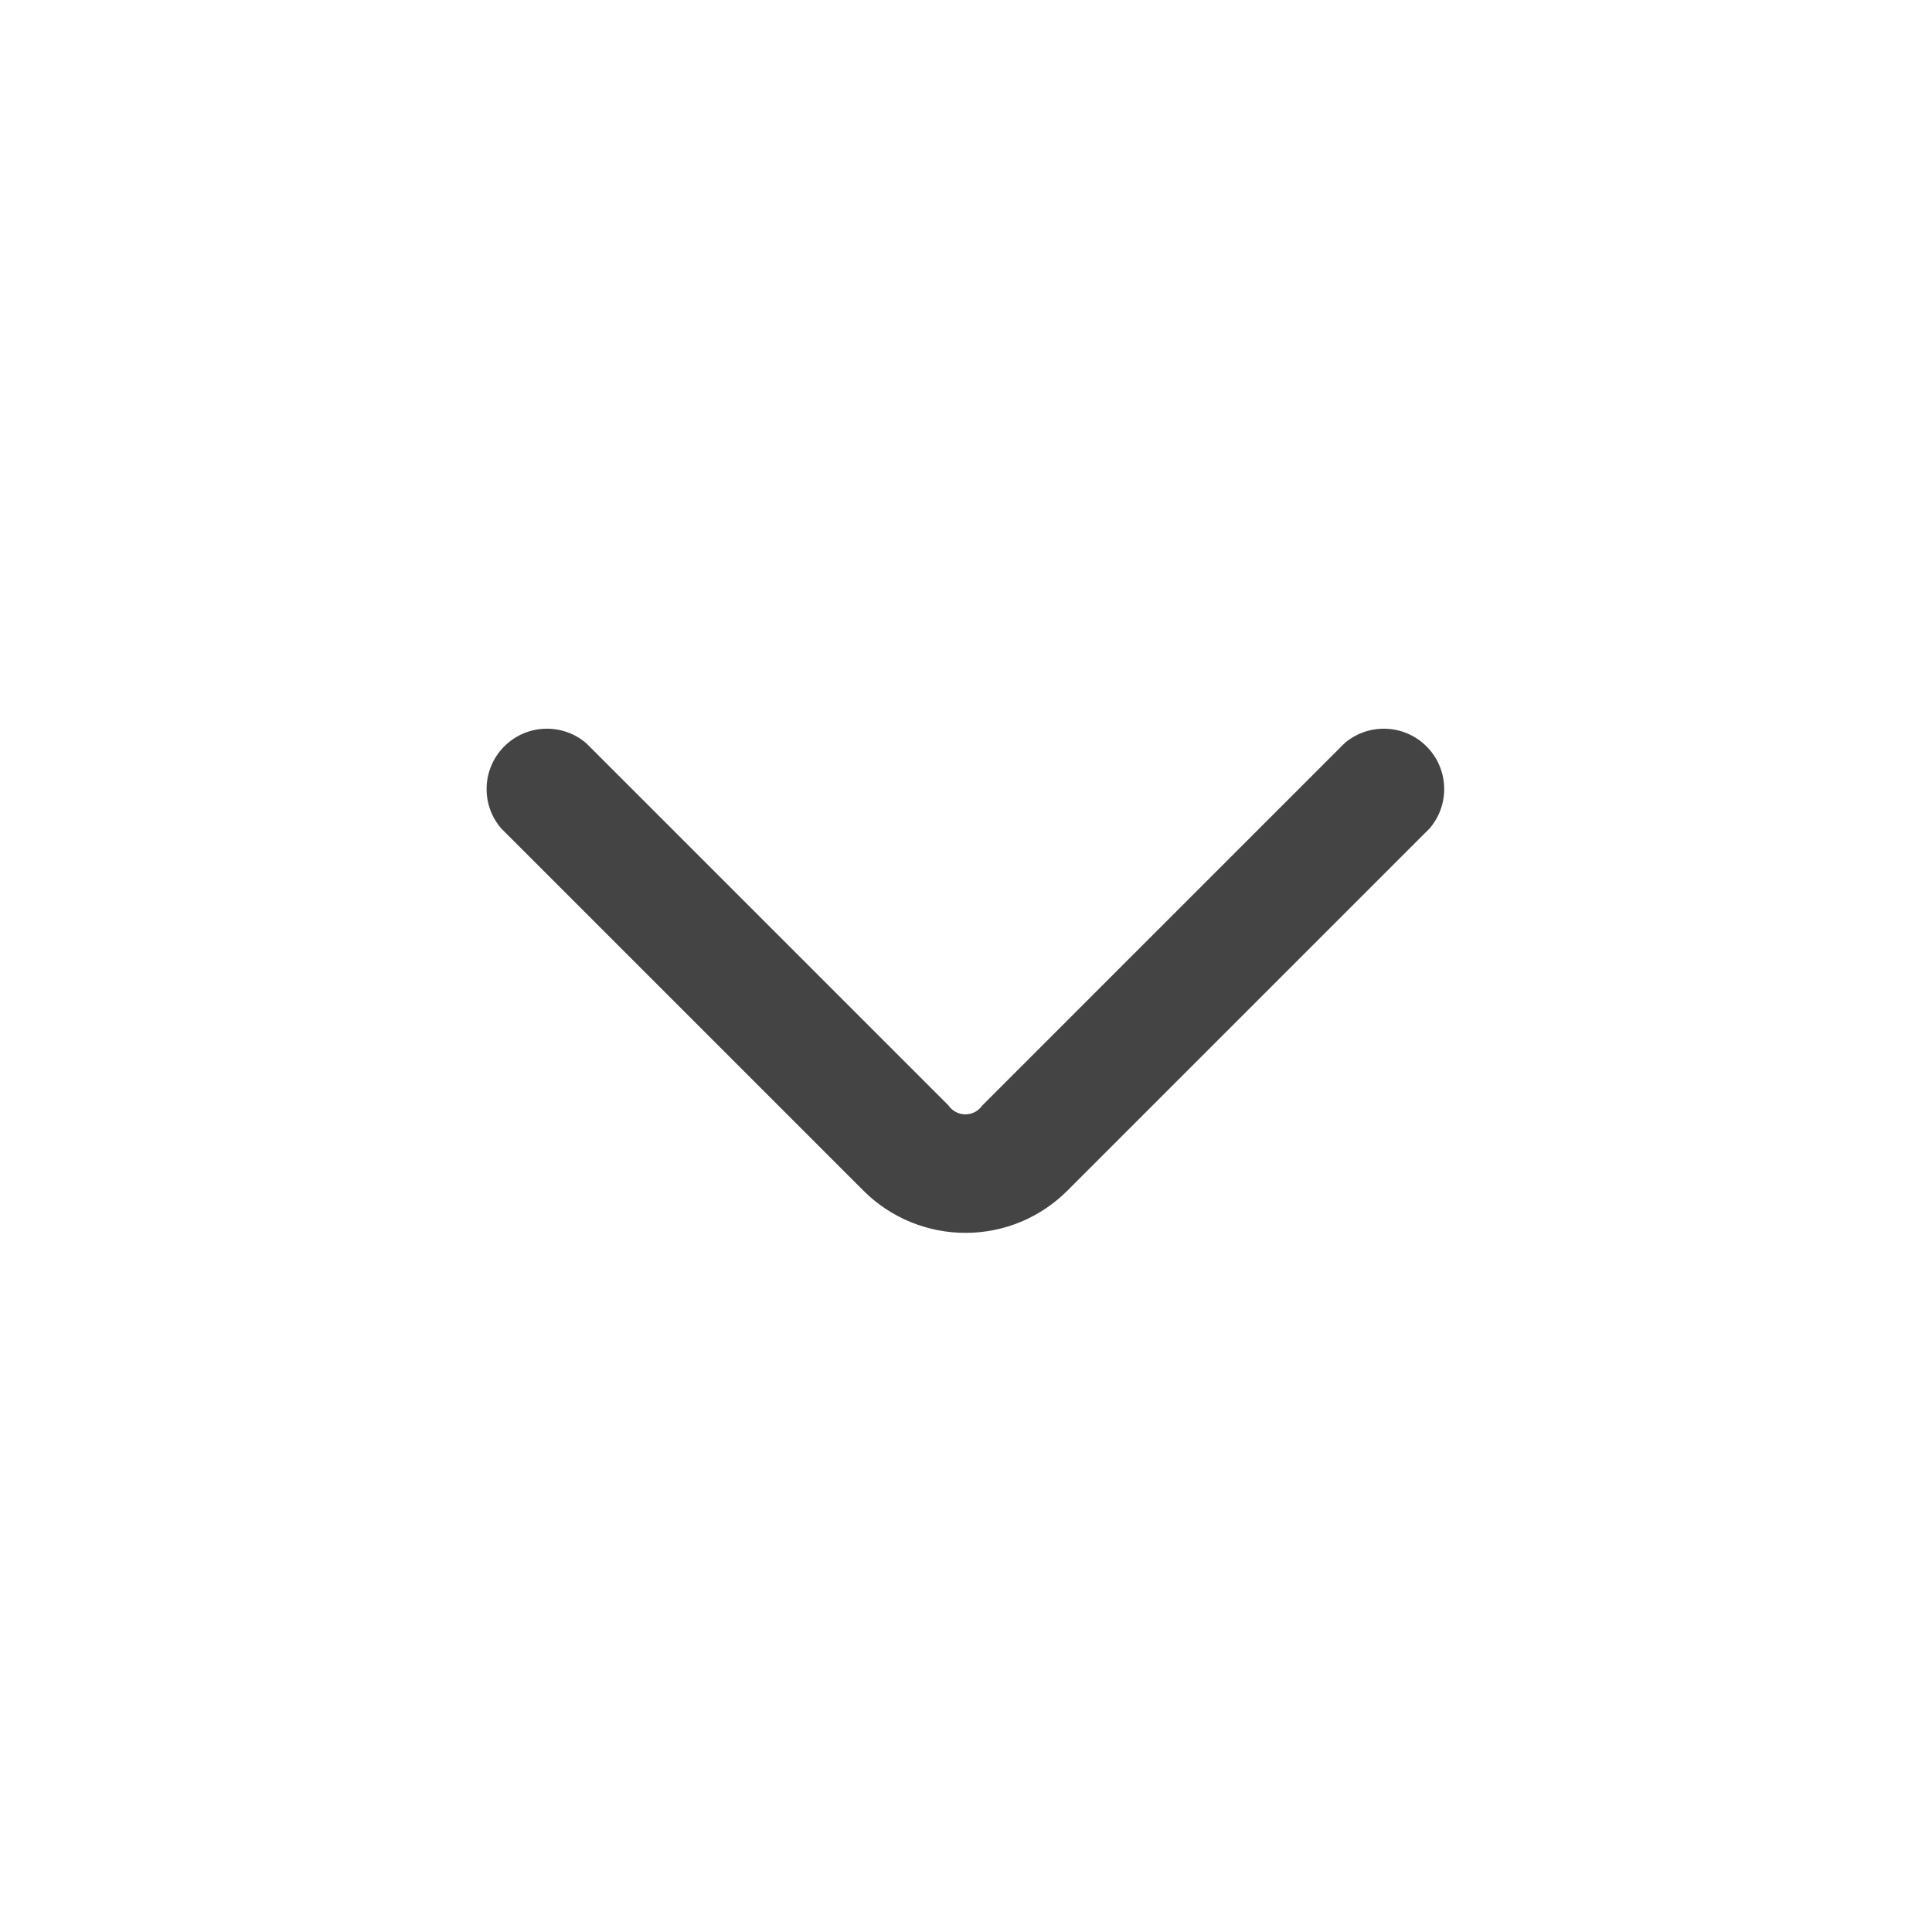
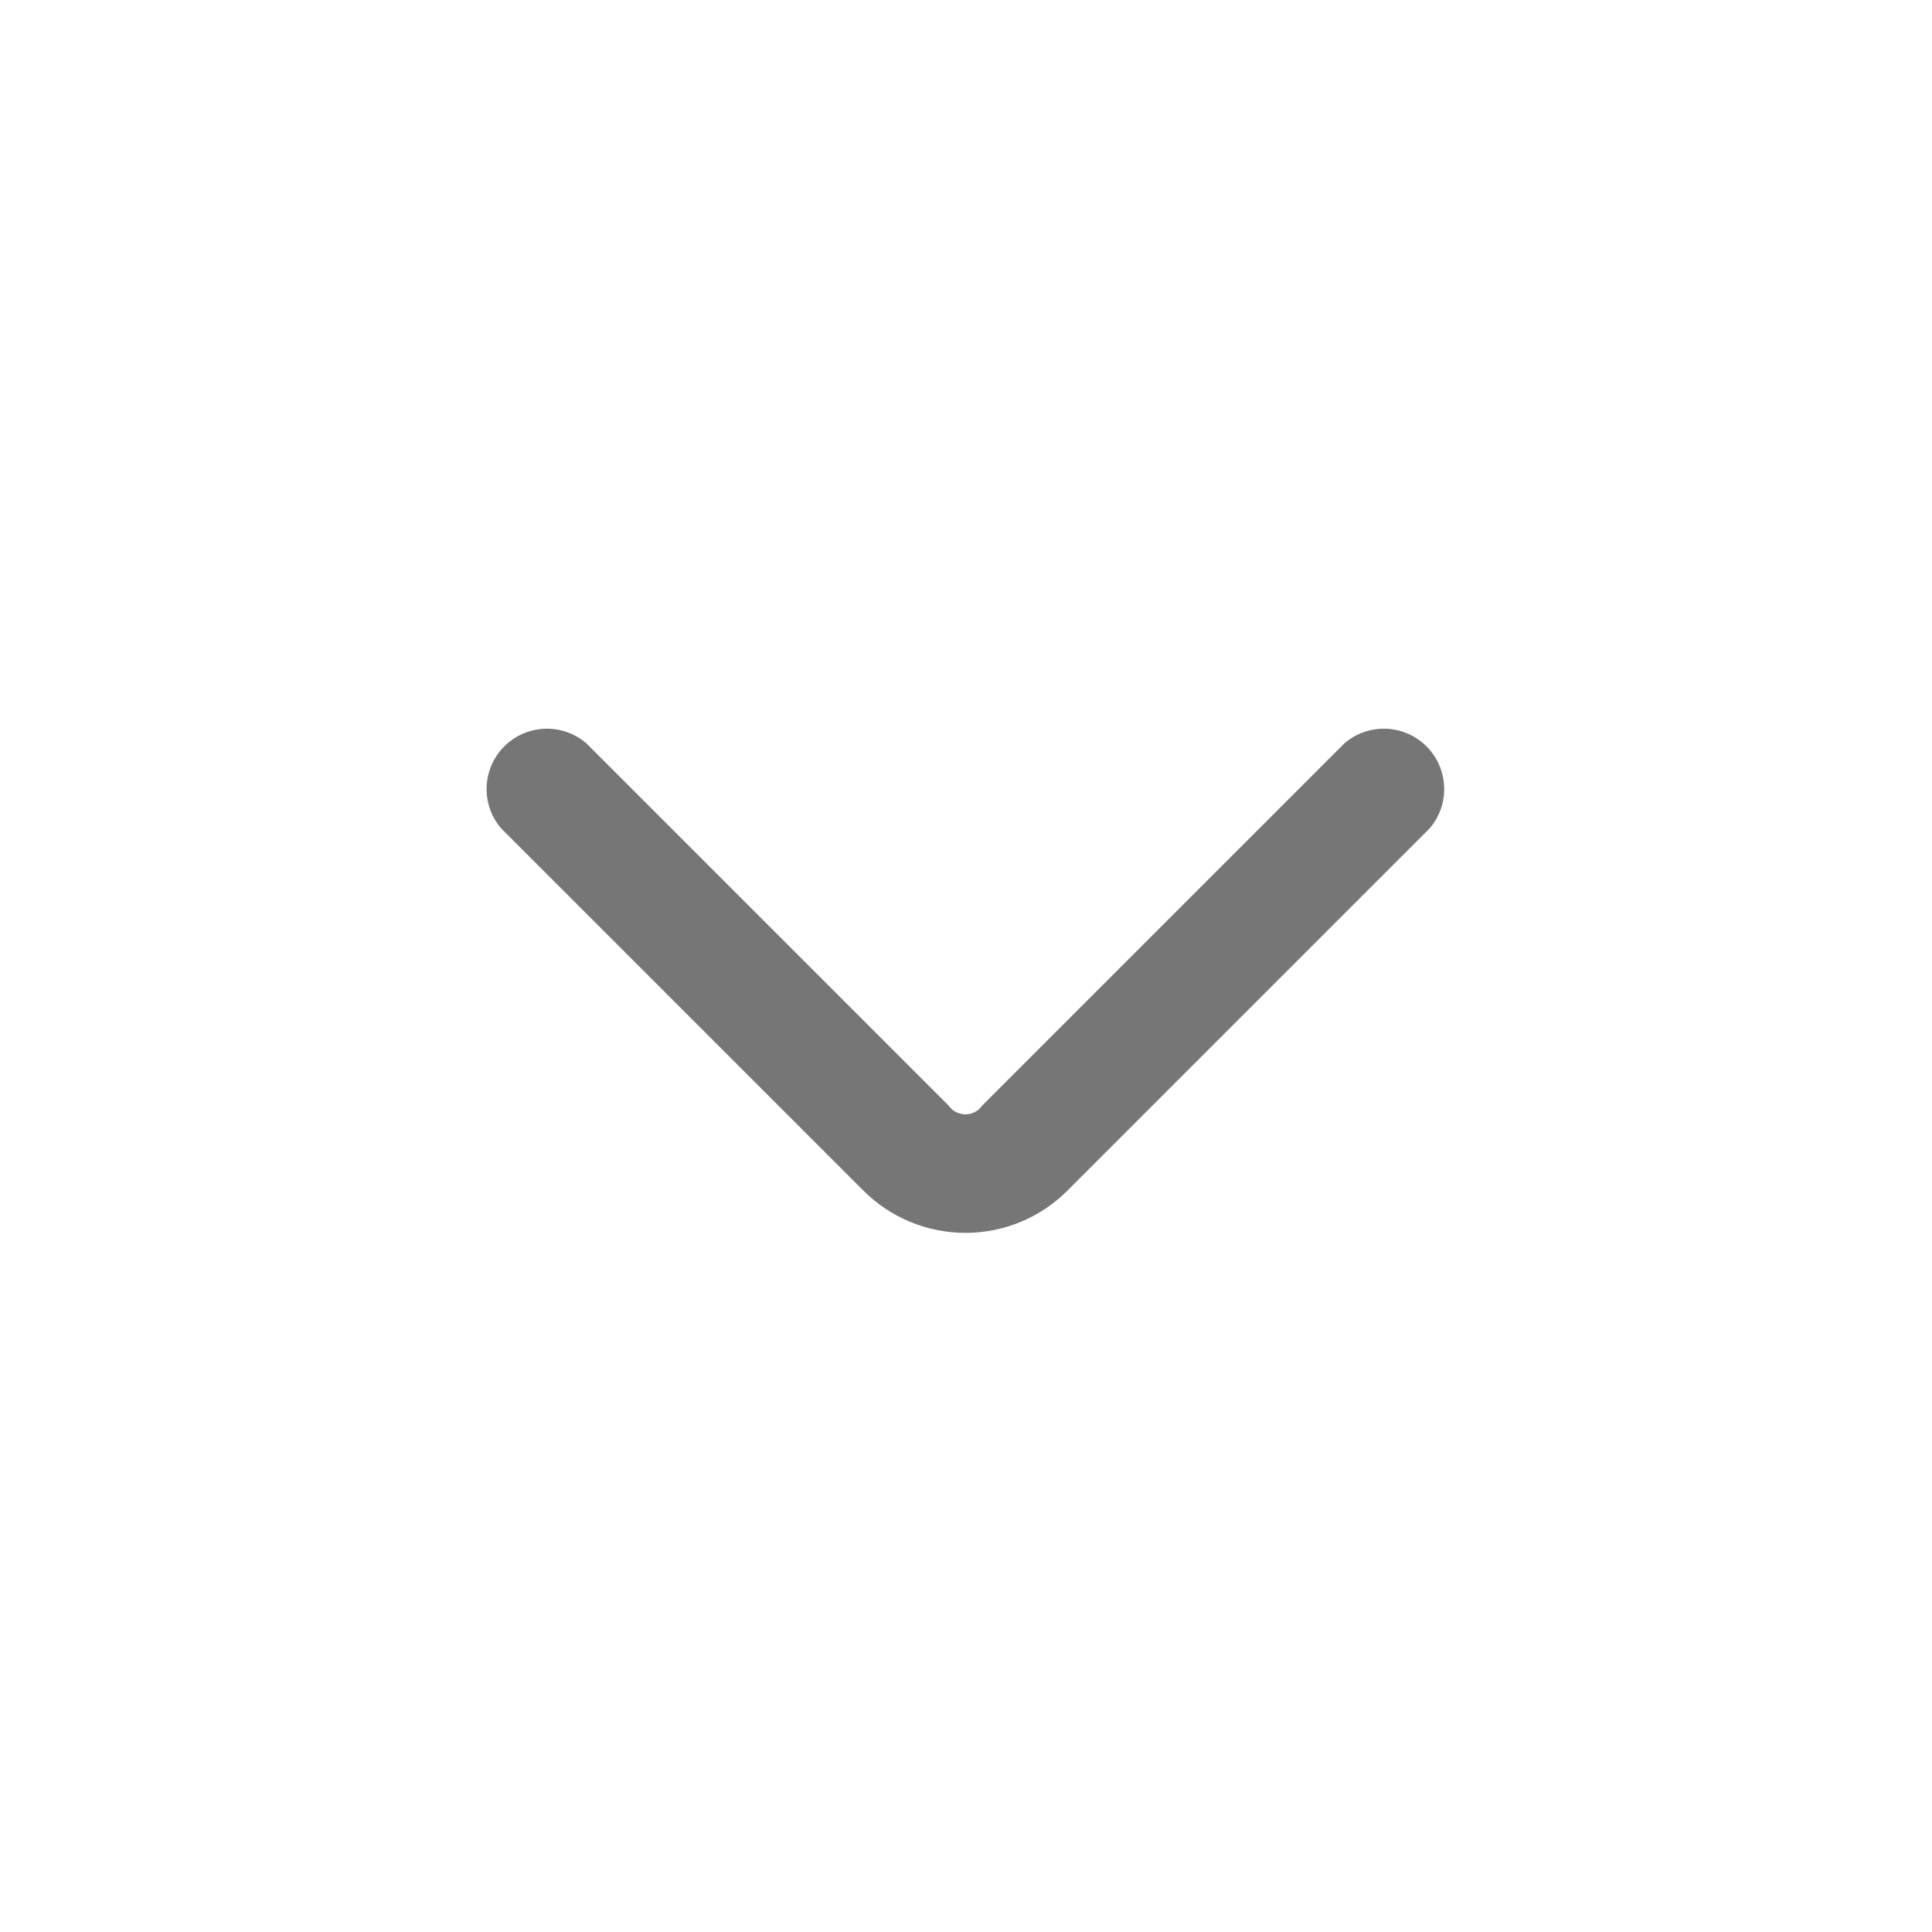
<svg xmlns="http://www.w3.org/2000/svg" id="Icons" viewBox="0 0 32 32">
  <g id="Arrow_Down-2" data-name="Arrow Down">
-     <path d="M16,20.42a2.39,2.39,0,0,1-1.7-.7l-6-6a1,1,0,0,1,1.41-1.41l6,6a.34.34,0,0,0,.56,0l6-6a1,1,0,0,1,1.41,1.41l-6,6A2.38,2.38,0,0,1,16,20.42Z" style="fill:#444" />
+     <path d="M16,20.42a2.39,2.39,0,0,1-1.7-.7l-6-6a1,1,0,0,1,1.41-1.41l6,6a.34.34,0,0,0,.56,0l6-6a1,1,0,0,1,1.41,1.41l-6,6A2.38,2.38,0,0,1,16,20.42Z" style="fill:#767676" />
  </g>
</svg>
